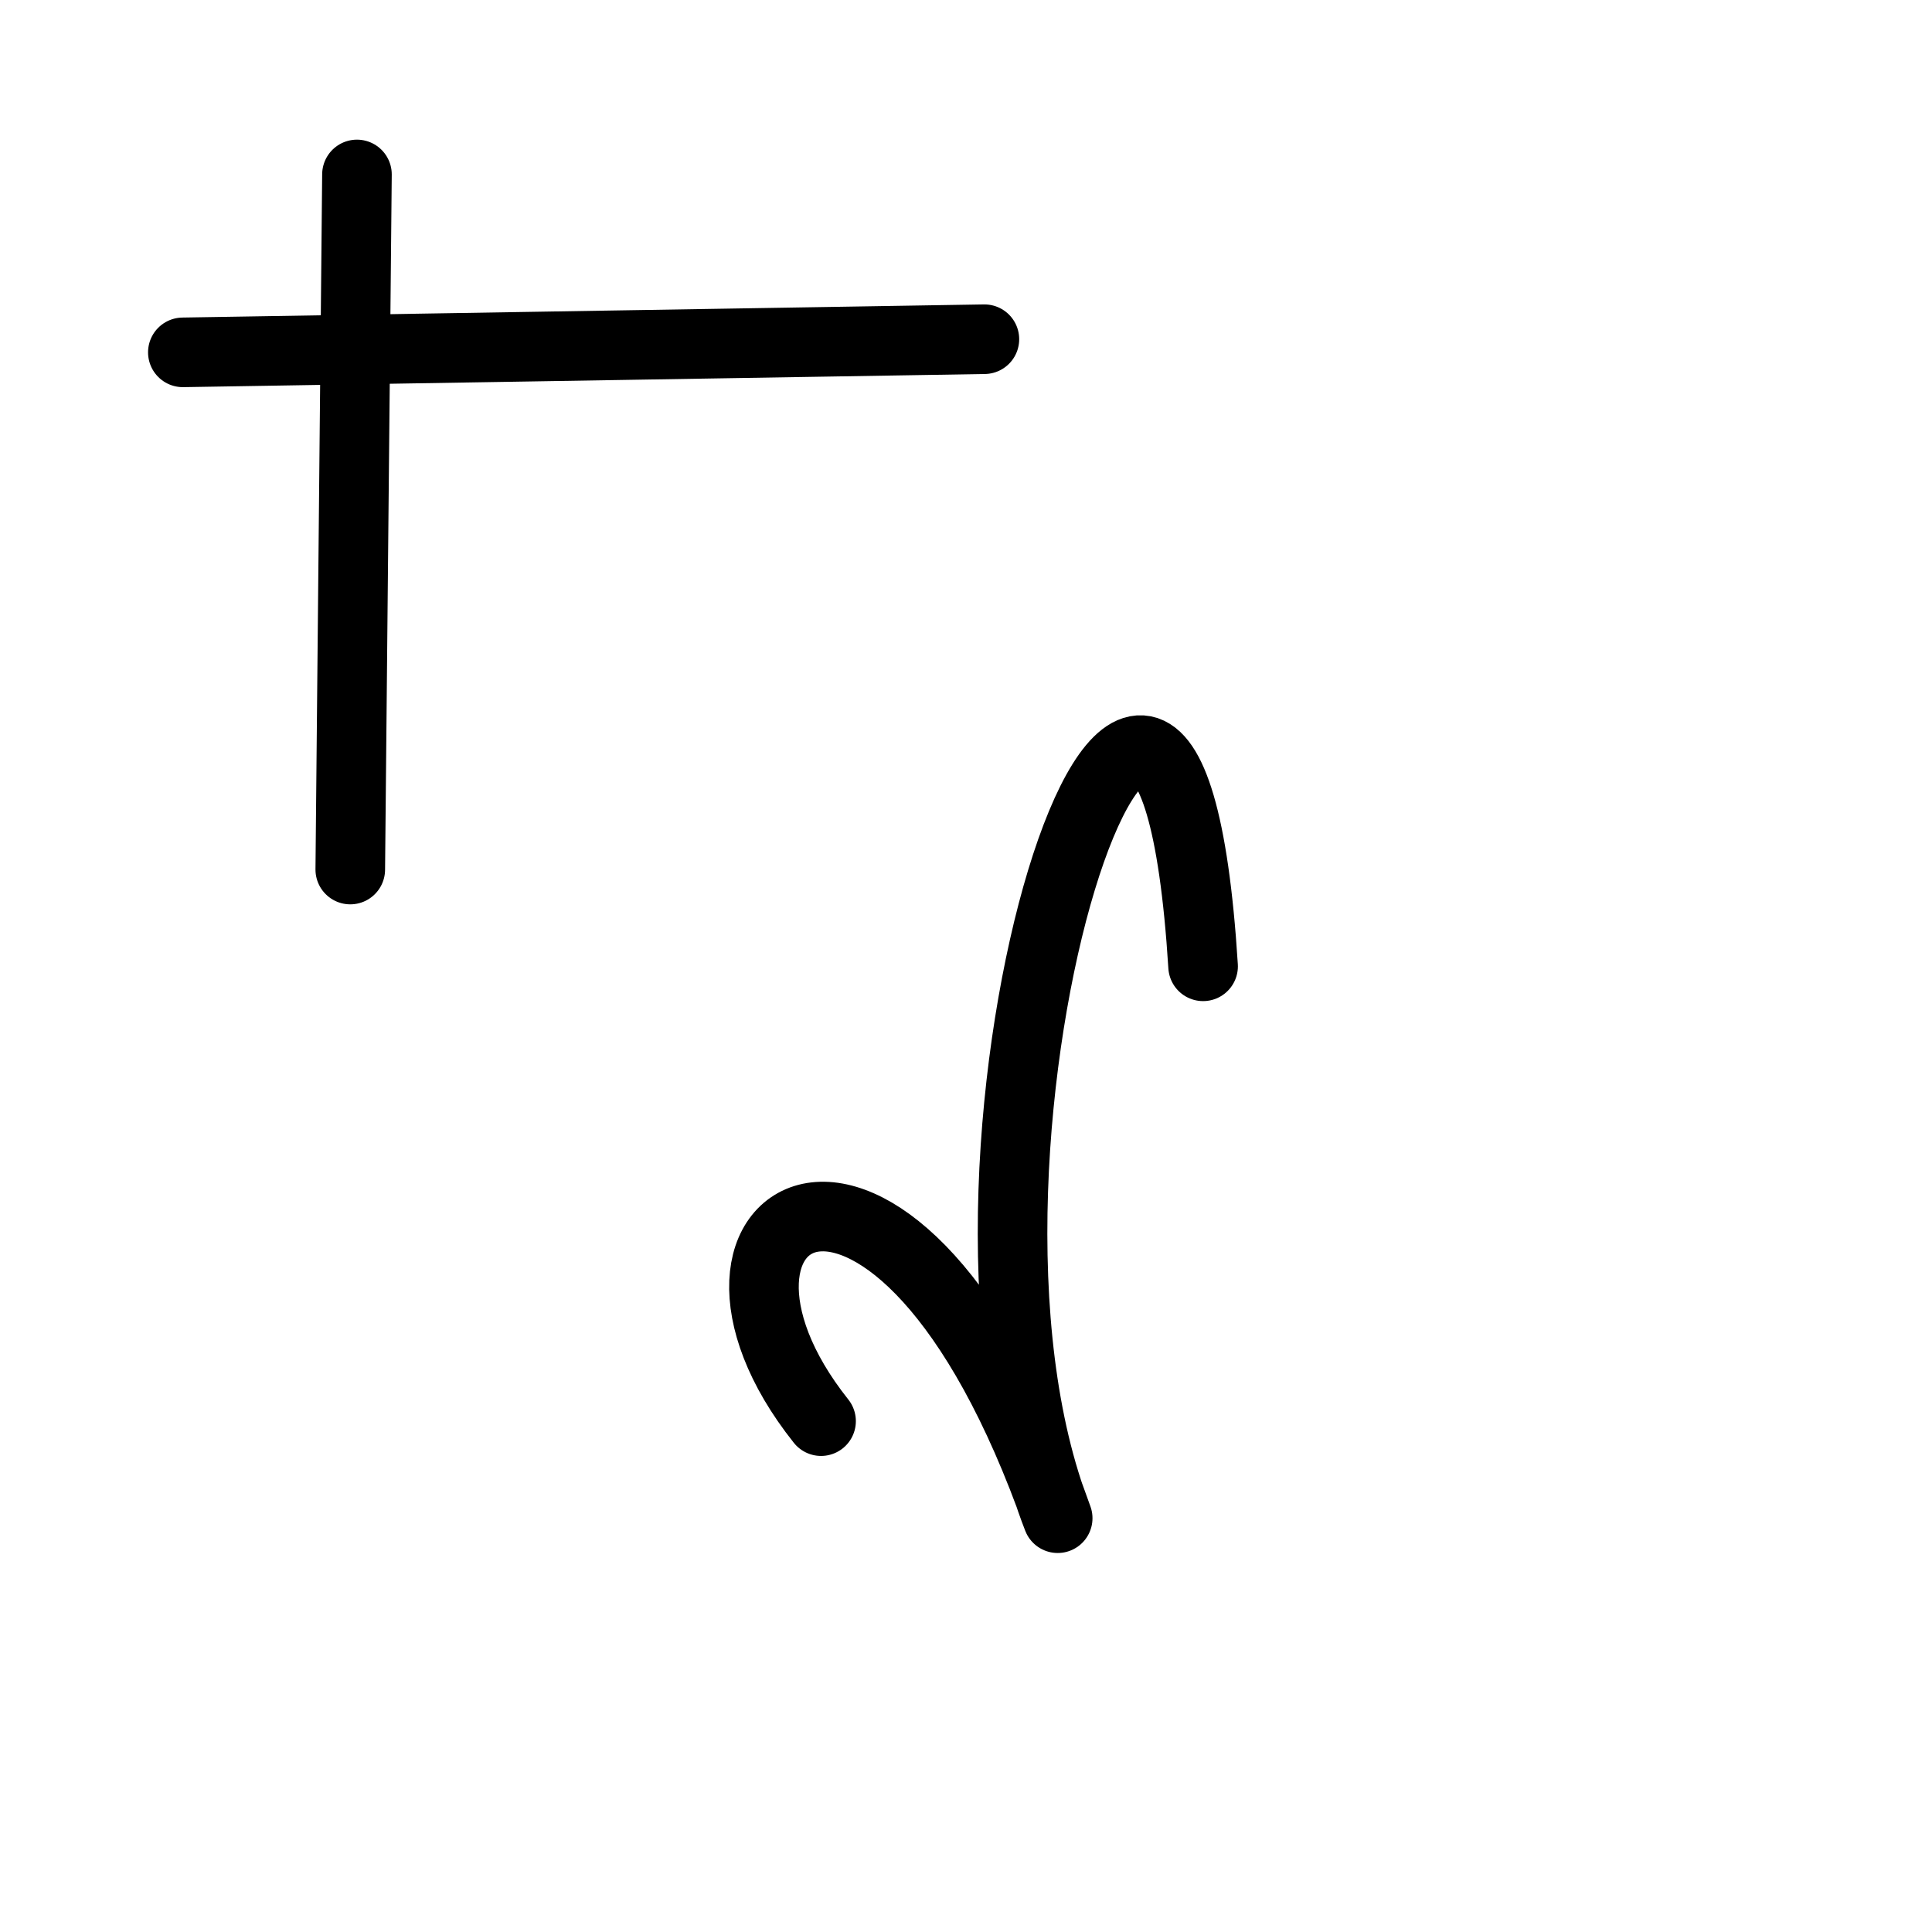
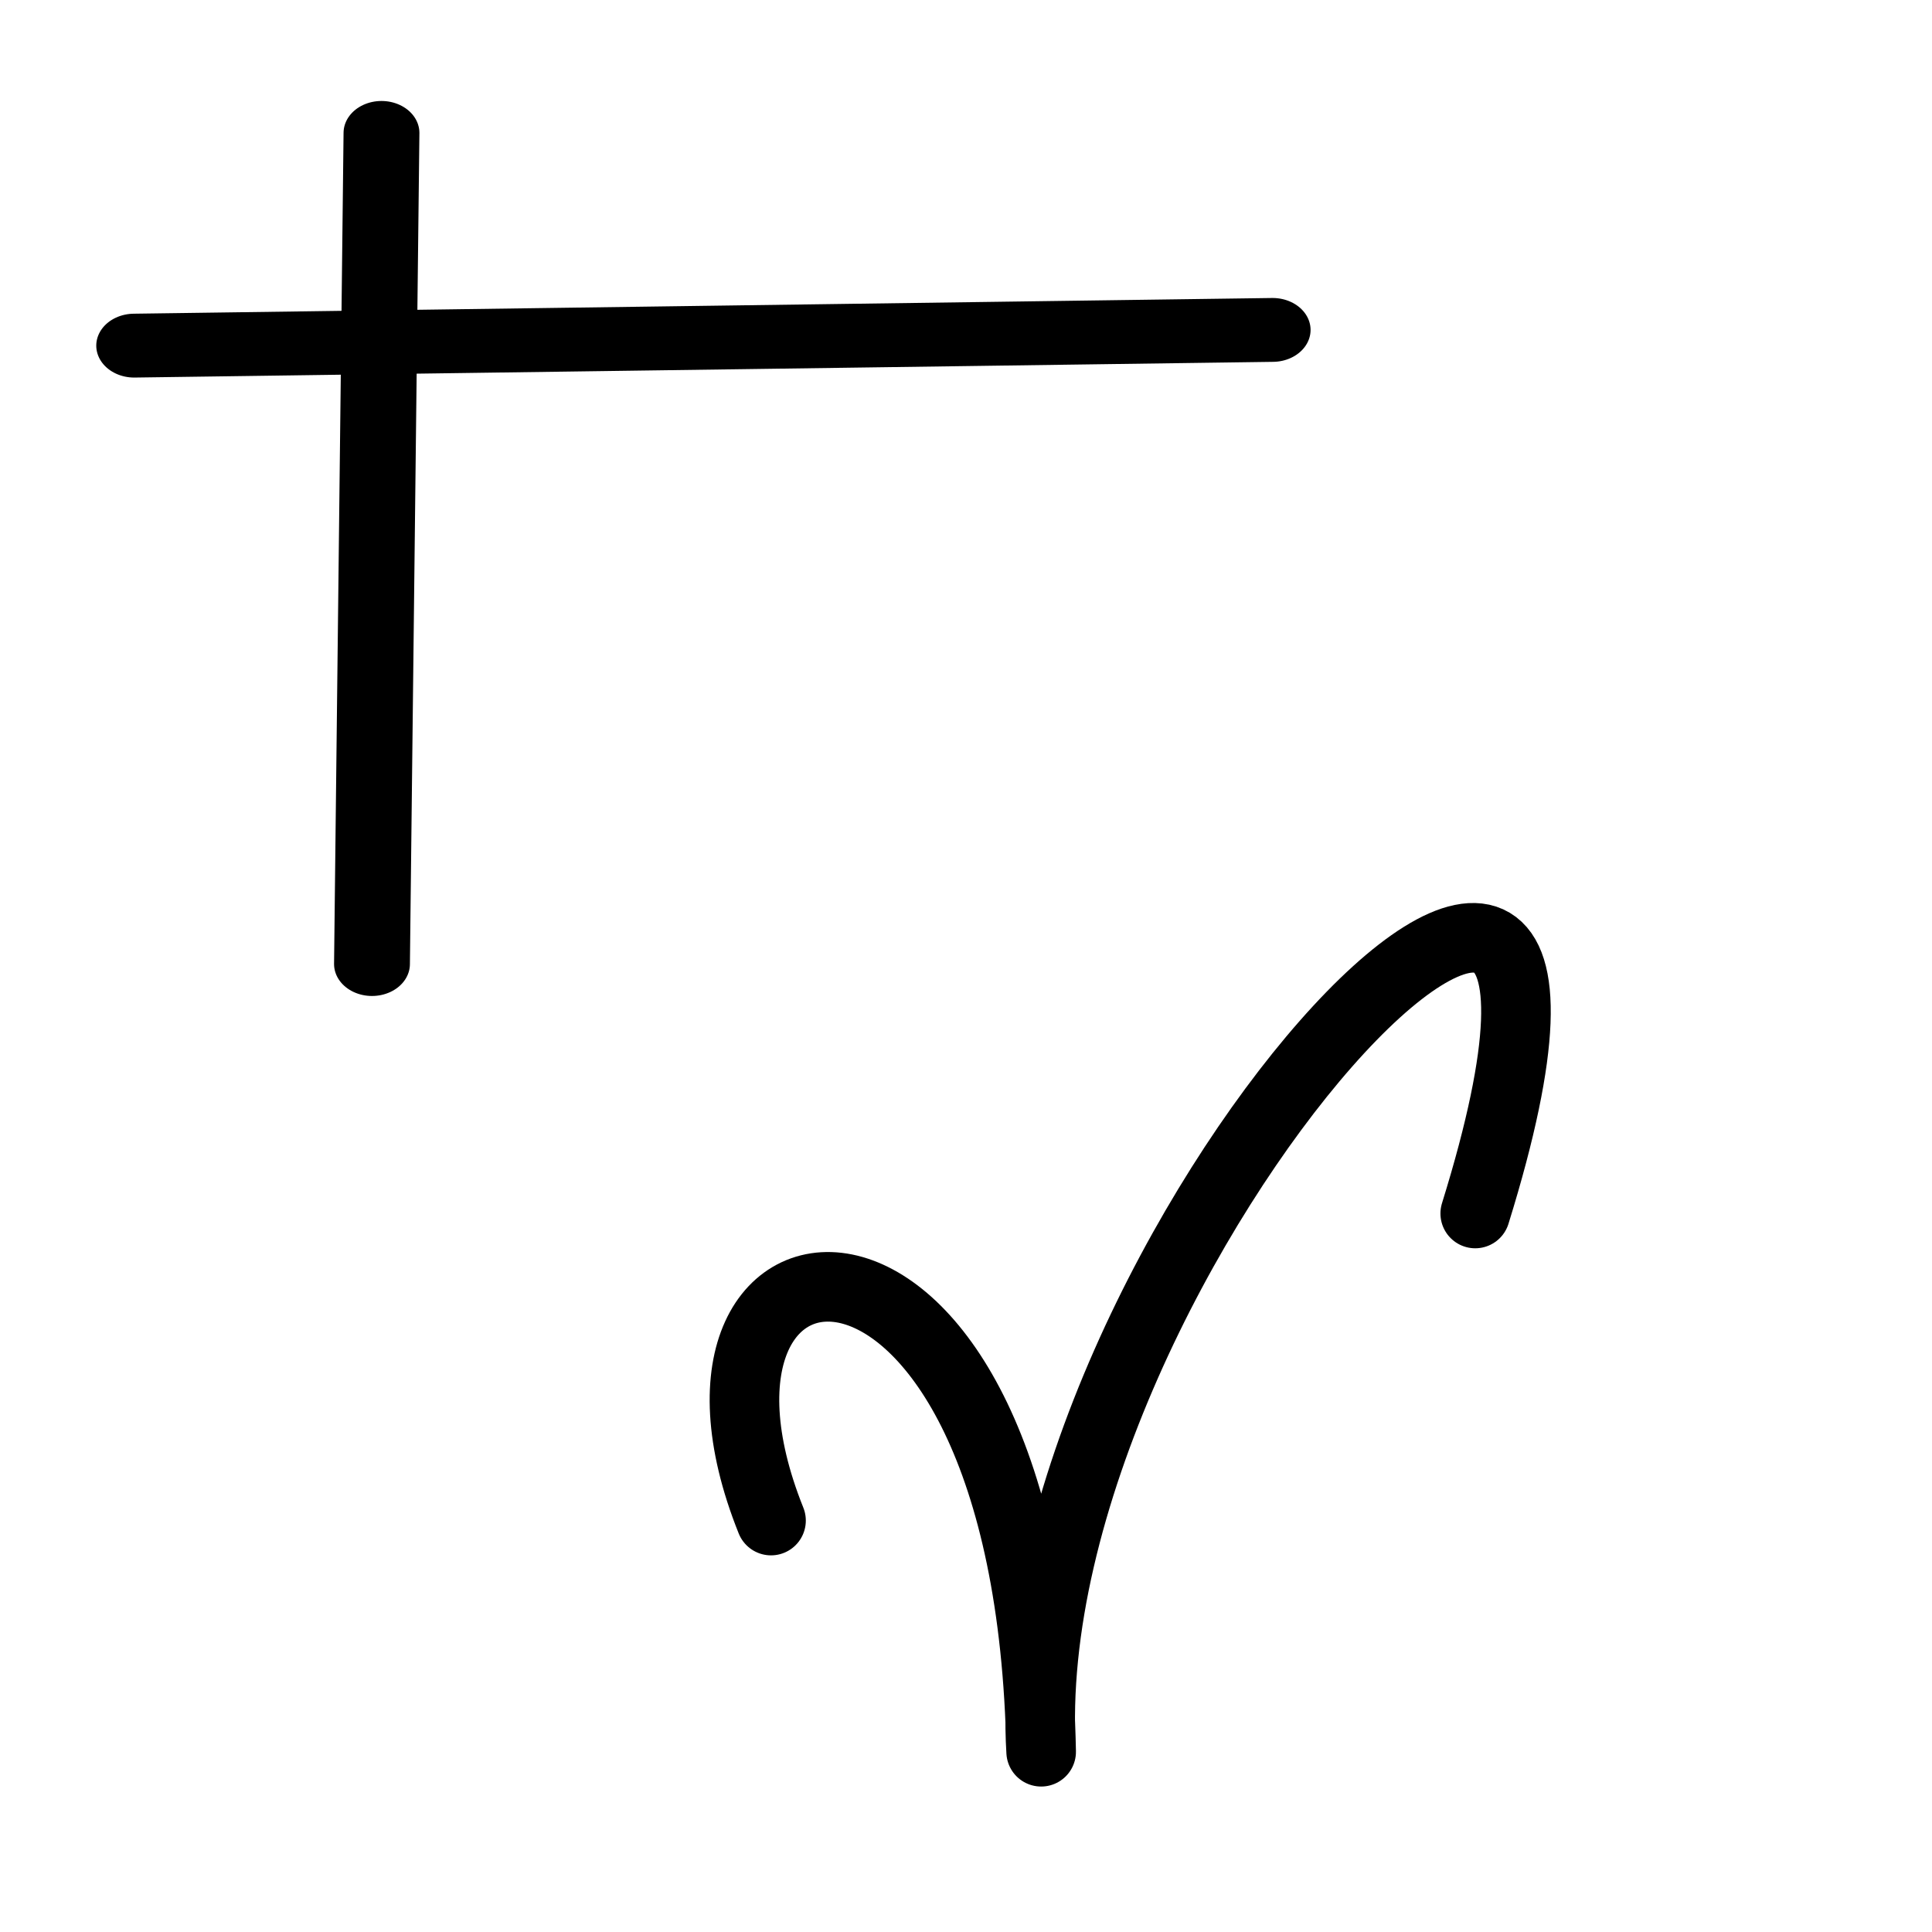
<svg xmlns="http://www.w3.org/2000/svg" width="50mm" height="50mm" viewBox="0 0 50 50" version="1.1" id="svg5">
  <defs id="defs2" />
  <g id="layer1">
-     <g id="g4420" transform="translate(1.341067,1.082782)">
-       <path style="fill:none;stroke:#000000;stroke-width:1.801;stroke-linecap:round;stroke-linejoin:round;paint-order:fill markers stroke;stop-color:#000000" d="M 7.897,3.432 7.724,21.421" id="path4148" />
-       <path style="fill:none;stroke:#000000;stroke-width:1.801;stroke-linecap:round;stroke-linejoin:round;paint-order:fill markers stroke;stop-color:#000000" d="M 3.391,8.036 24.135,7.696" id="path4150" />
+     <g id="g4420" transform="matrix(1.420335,0,0,1.195719,-1.343689,-0.6639819)" style="stroke-width:0.767">
+       <path style="fill:none;stroke:#000000;stroke-width:1.382;stroke-linecap:round;stroke-linejoin:round;paint-order:fill markers stroke;stop-color:#000000" d="M 7.897,3.432 7.724,21.421" id="path4148" />
+       <path style="fill:none;stroke:#000000;stroke-width:1.382;stroke-linecap:round;stroke-linejoin:round;paint-order:fill markers stroke;stop-color:#000000" d="M 3.391,8.036 24.135,7.696" id="path4150" />
    </g>
-     <path style="fill:none;stroke:#000000;stroke-width:1.801;stroke-linecap:round;stroke-linejoin:round;stroke-dasharray:none;paint-order:fill markers stroke;stop-color:#000000" d="m 21.249,36.779 c -4.369,-5.494 1.936,-9.434 6.124,2.512 -3.801,-9.696 2.807,-29.583 3.763,-14.283" id="path4125" />
+     <path style="fill:none;stroke:#000000;stroke-width:1.801;stroke-linecap:round;stroke-linejoin:round;stroke-dasharray:none;paint-order:fill markers stroke;stop-color:#000000" d="m 19.954,39.352 c -3.364,-8.386 6.695,-9.486 6.991,5.983 -0.772,-12.766 16.678,-31.448 11.234,-13.93" id="path4125" />
  </g>
</svg>
